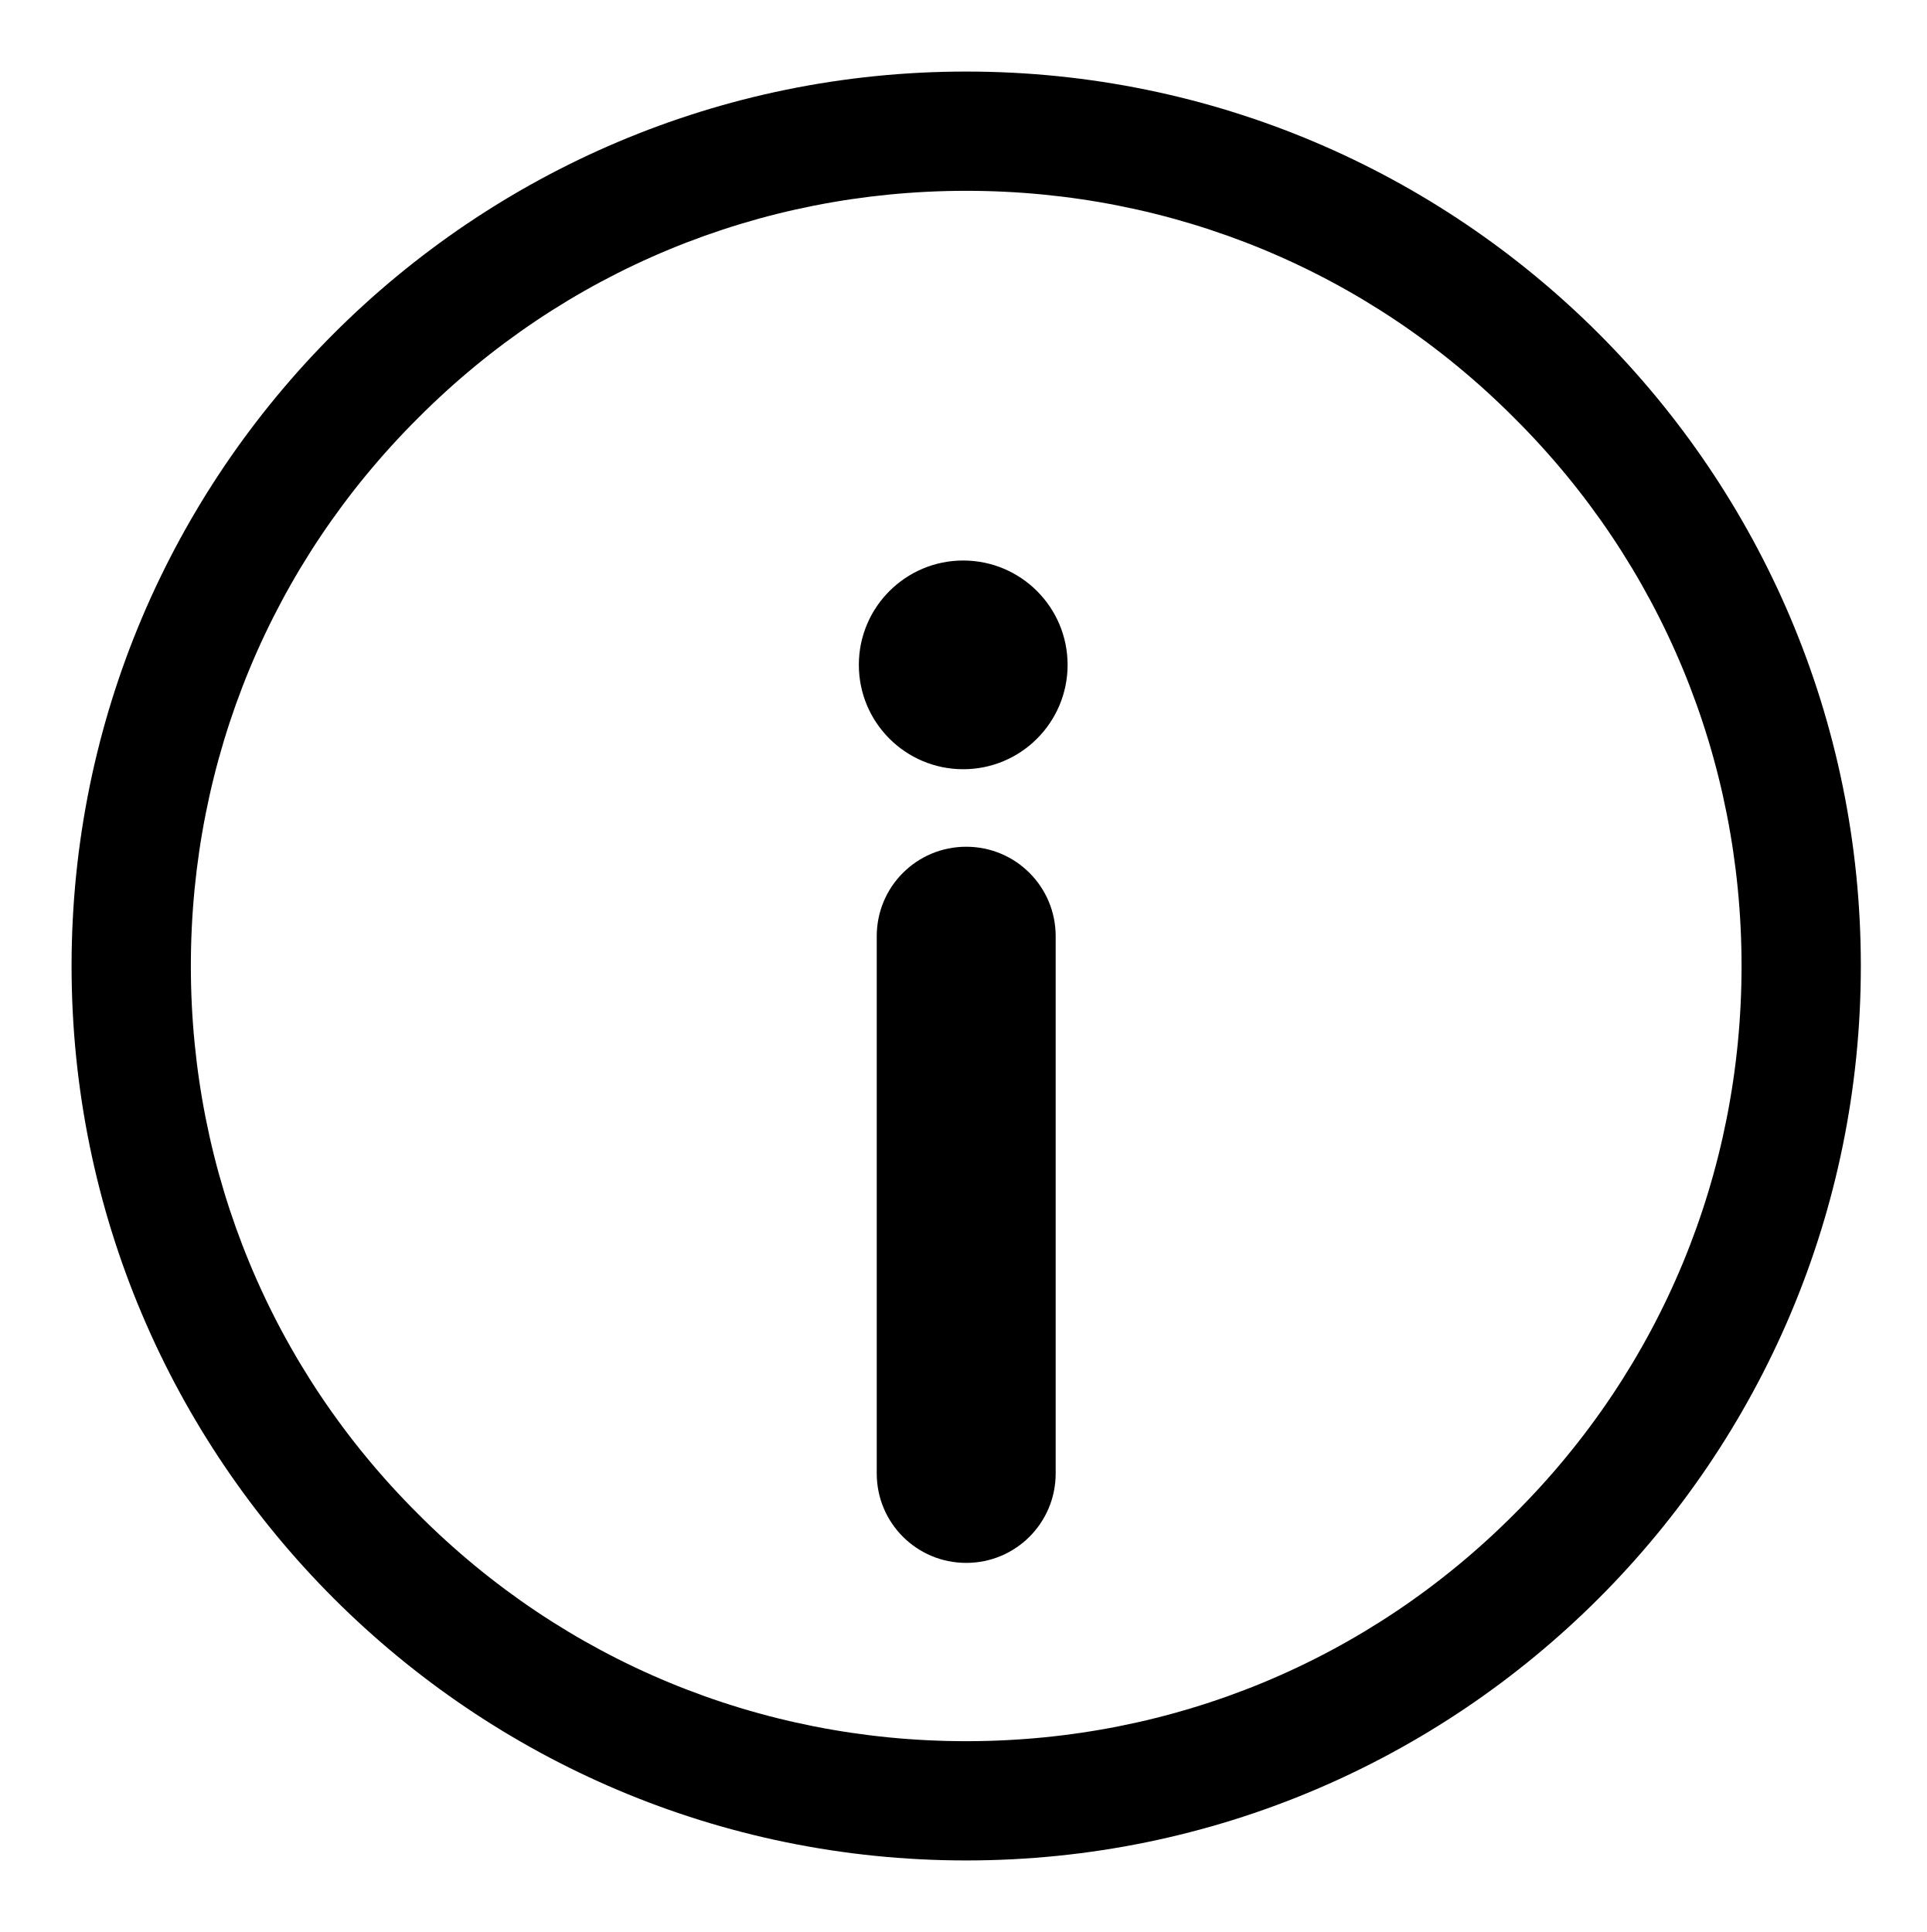
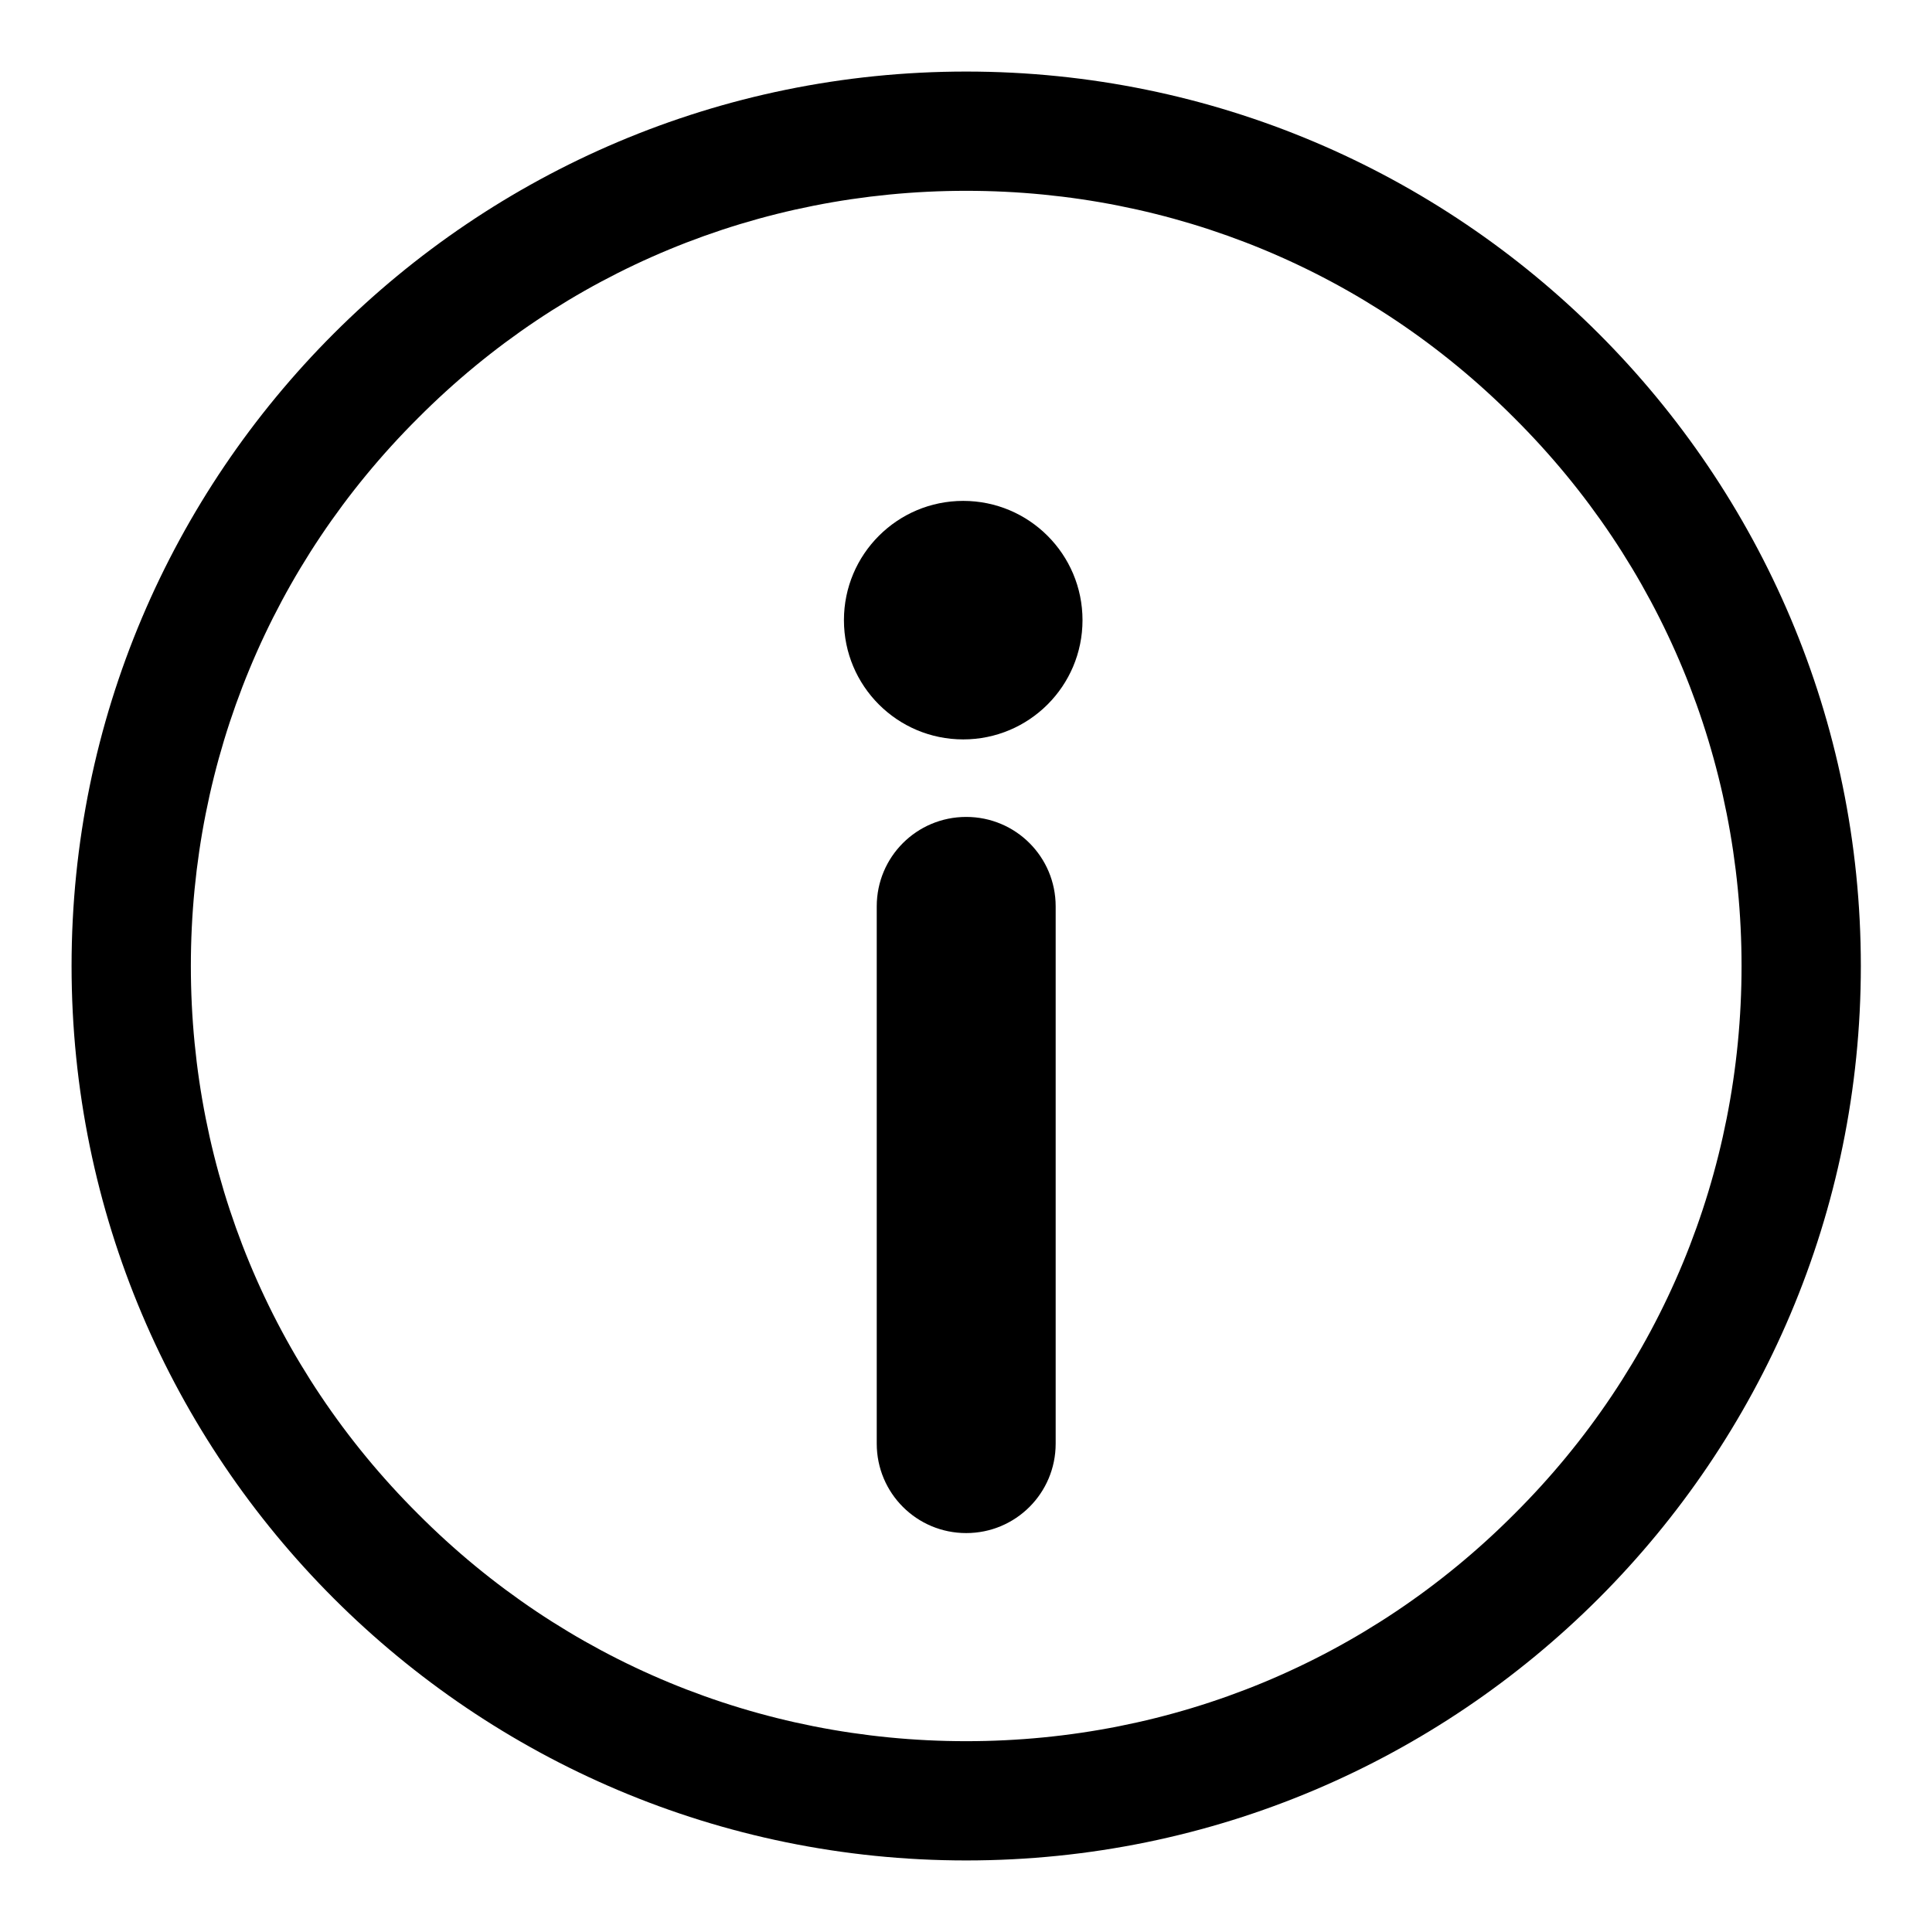
<svg xmlns="http://www.w3.org/2000/svg" version="1.1" id="Layer_1" x="0px" y="0px" viewBox="0 0 323 324" style="enable-background:new 0 0 323 324;" xml:space="preserve">
  <g>
    <path d="M162,32c34.7,0,67.4,13.5,91.9,38.1C278.5,94.6,292,127.3,292,162s-13.5,67.4-38.1,91.9C229.4,278.5,196.7,292,162,292   s-67.4-13.5-91.9-38.1C45.5,229.4,32,196.7,32,162s13.5-67.4,38.1-91.9C94.6,45.5,127.3,32,162,32 M162,12C79.2,12,12,79.2,12,162   s67.2,150,150,150s150-67.2,150-150S244.8,12,162,12L162,12z" />
  </g>
-   <path d="M162,142c-8.3,0-15,6.7-15,15v90.1c0,8.3,6.7,15,15,15s15-6.7,15-15V157C177,148.7,170.3,142,162,142z" />
-   <circle cx="161.5" cy="111.5" r="17.5" />
+   <path d="M162,137c-8.3,0-15,6.7-15,15v90.1c0,8.3,6.7,15,15,15s15-6.7,15-15V152C177,143.7,170.3,137,162,137z" />
+   <circle cx="161.5" cy="104" r="20" />
</svg>
